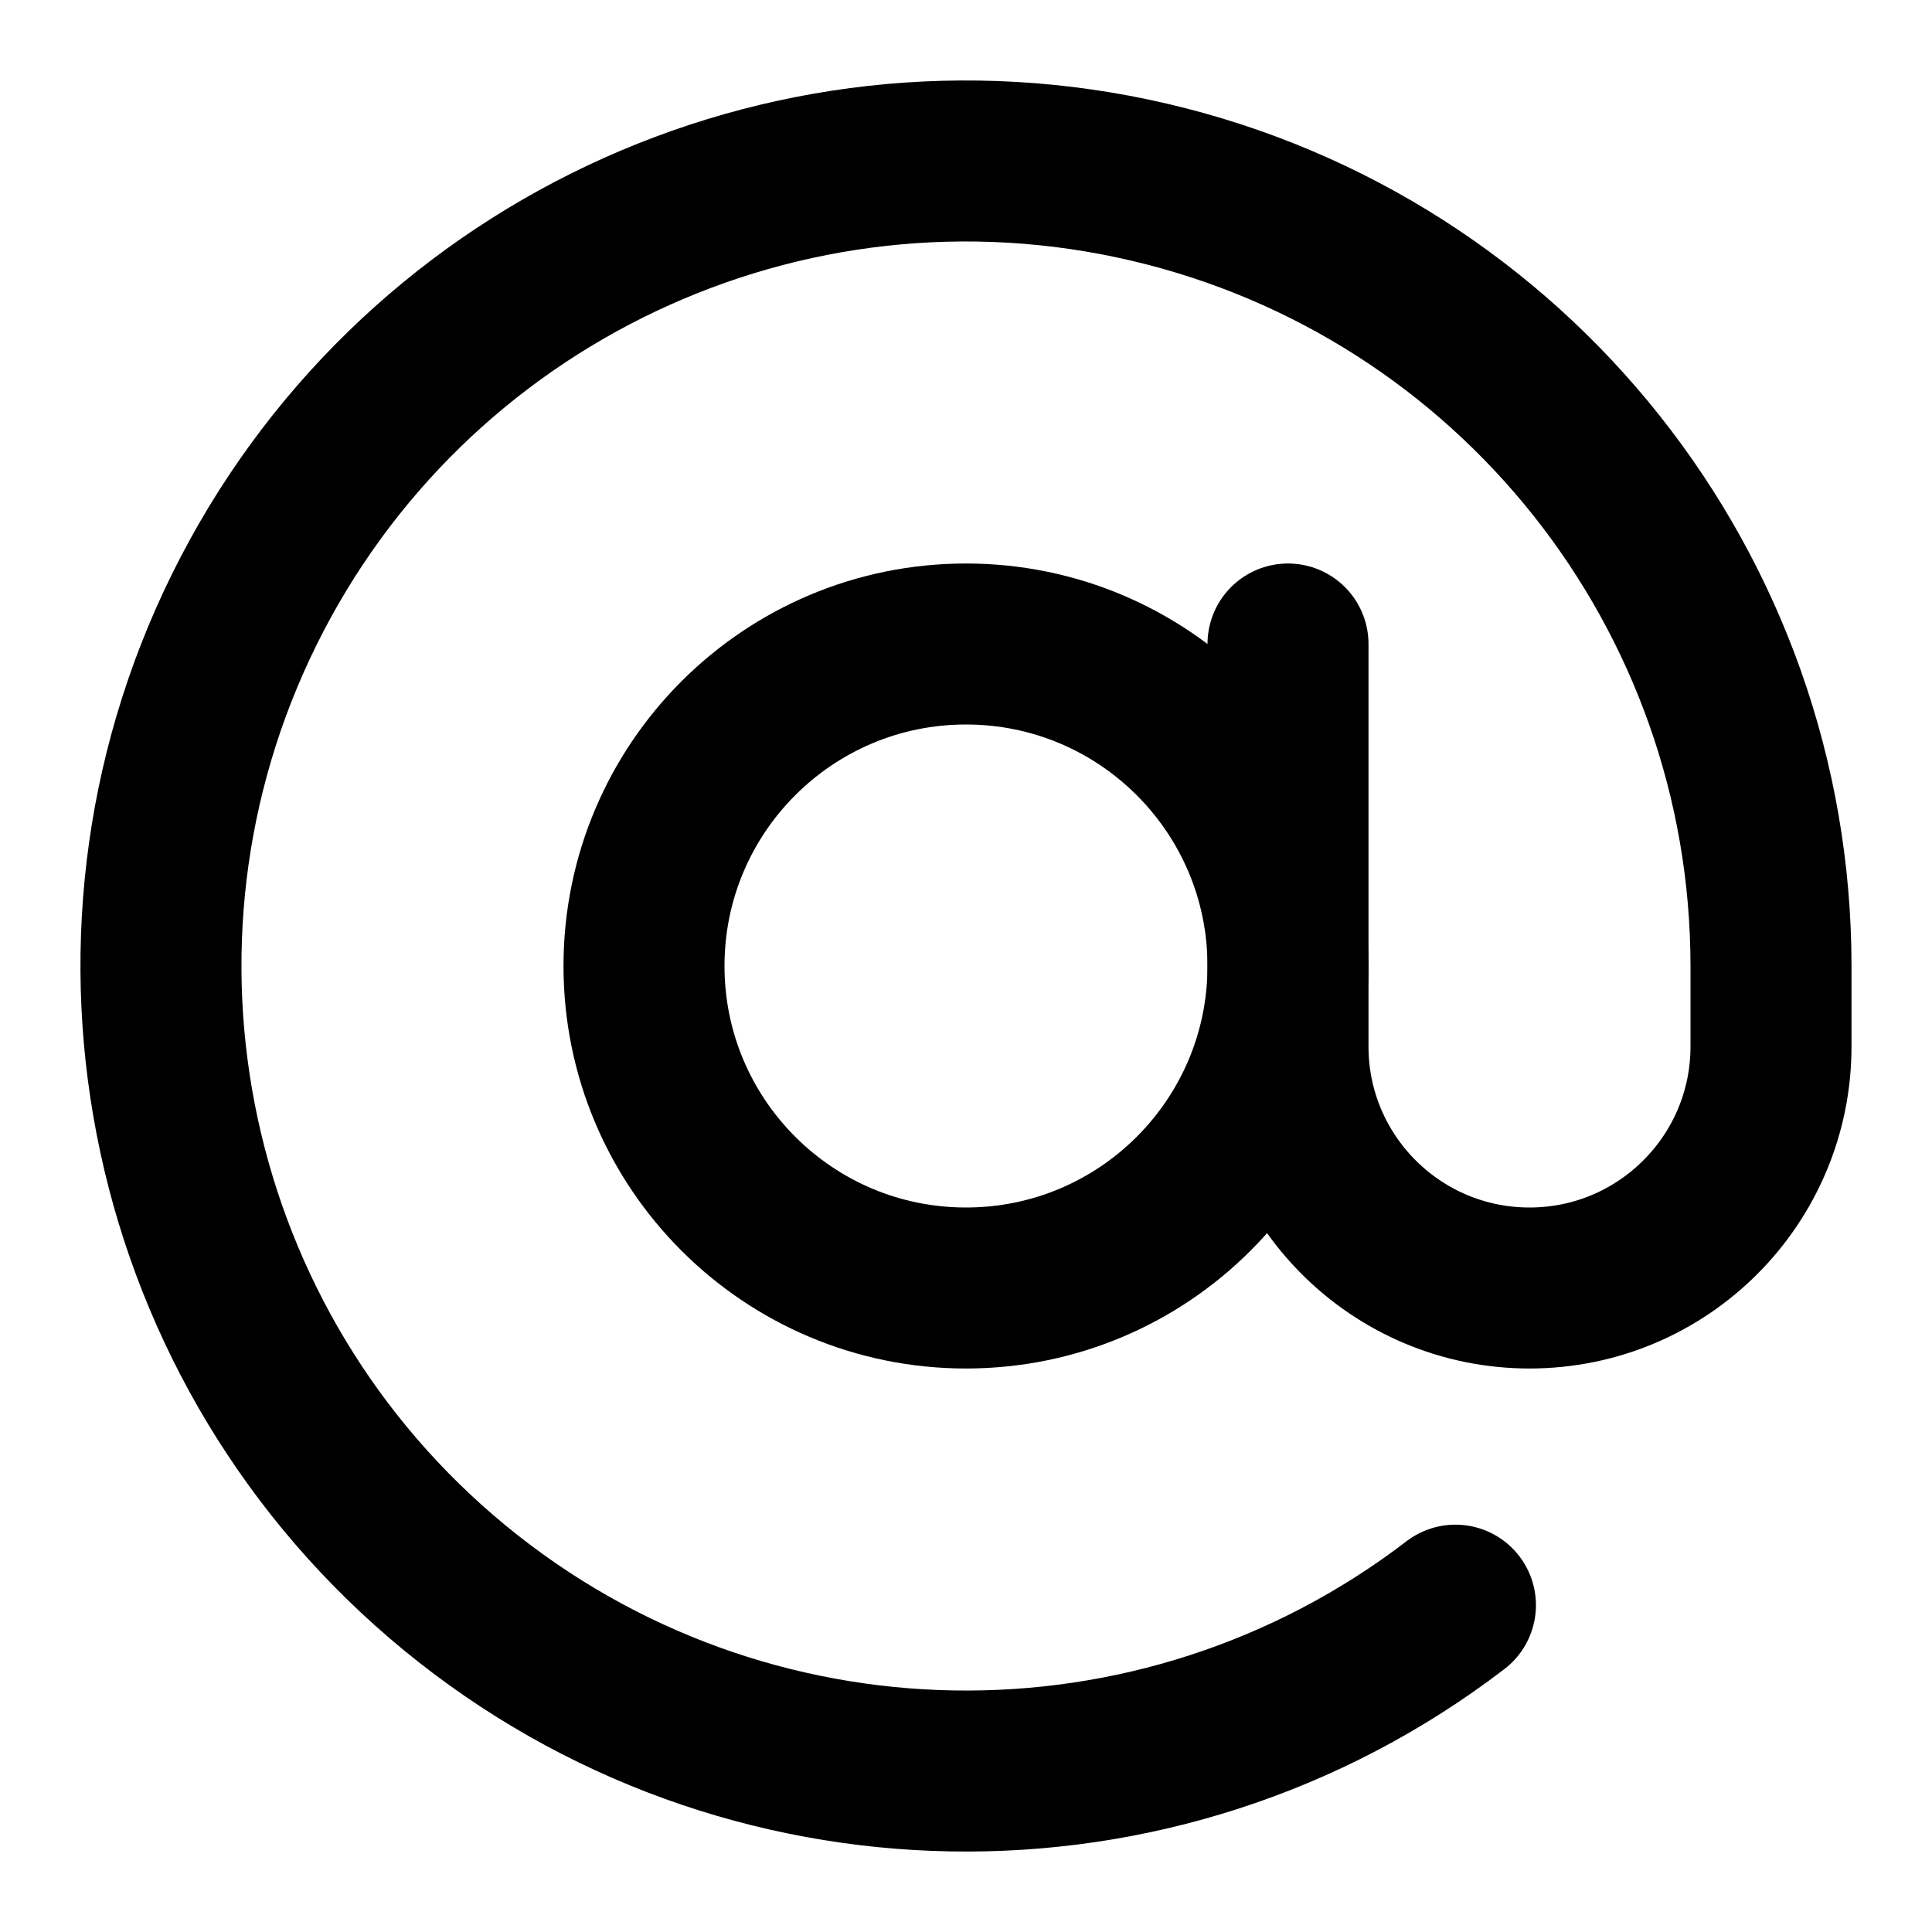
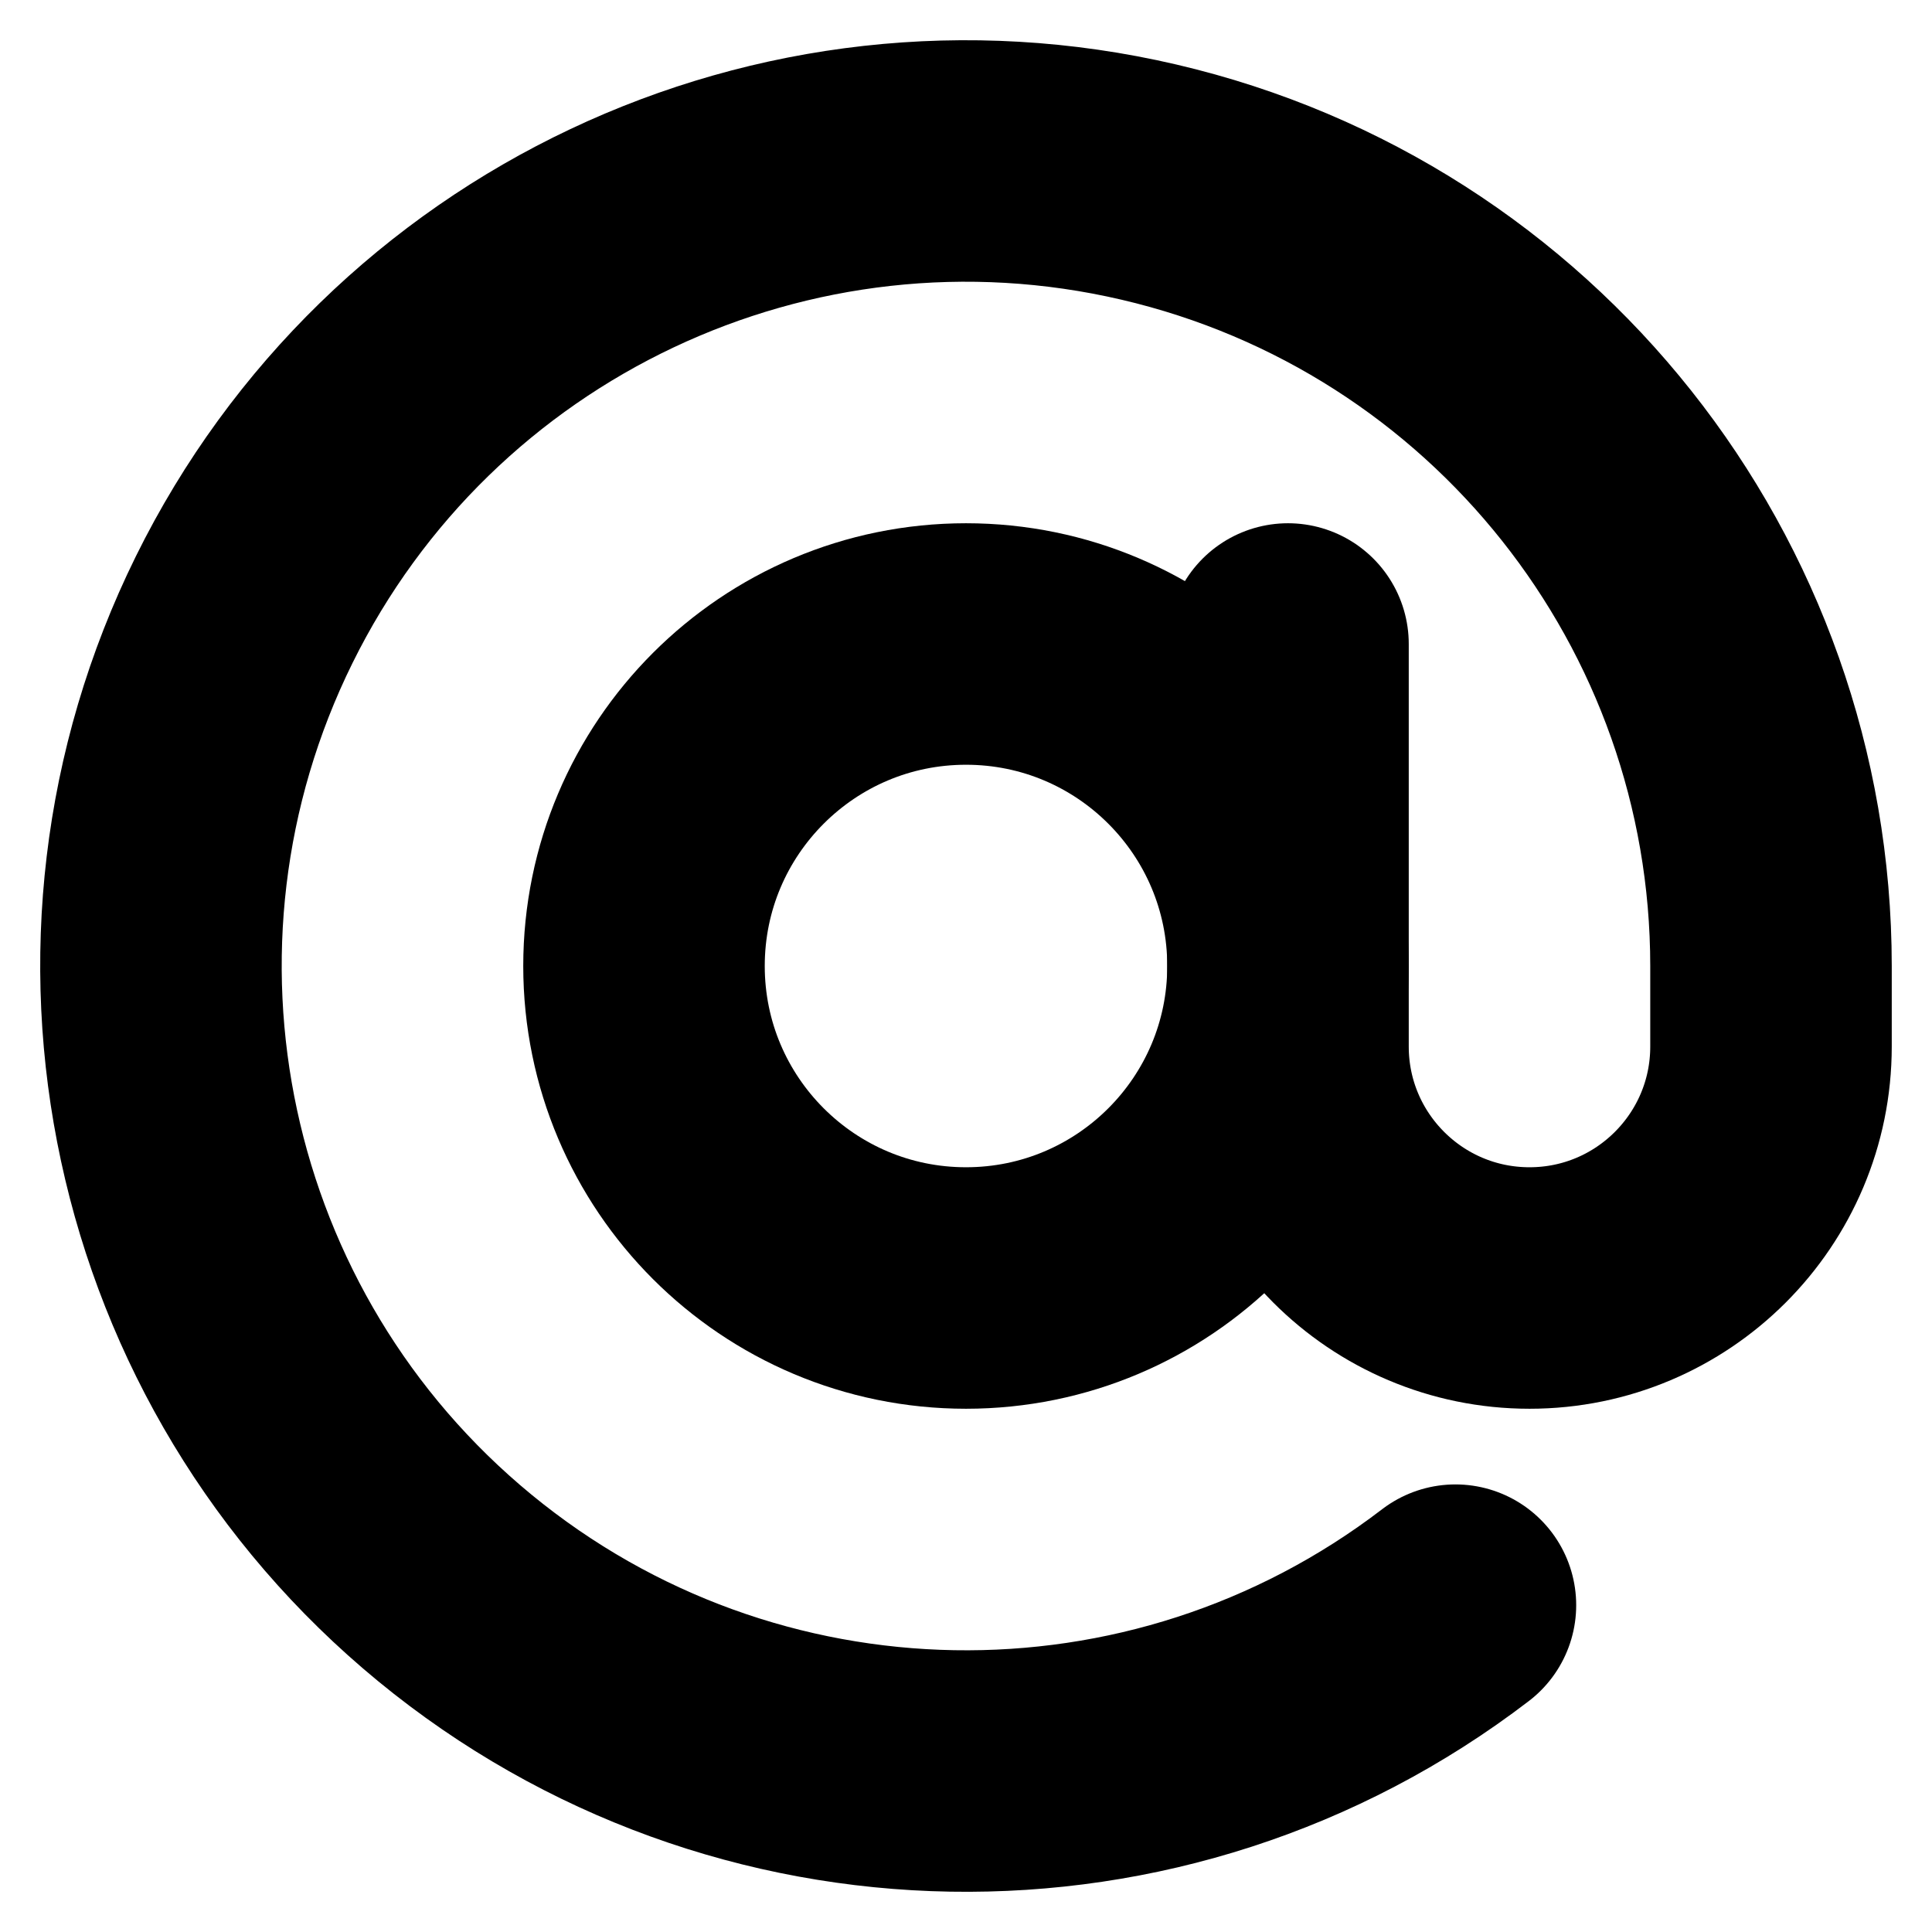
- <svg xmlns="http://www.w3.org/2000/svg" width="24" height="24" viewBox="0 0 24 24" fill="none" stroke="currentColor" stroke-width="2" stroke-linecap="round" stroke-linejoin="round">
+ <svg xmlns="http://www.w3.org/2000/svg" width="24" height="24" viewBox="0 0 24 24" fill="none" stroke="currentColor" stroke-width="3" stroke-linecap="round" stroke-linejoin="round">
  <circle cx="12" cy="12" r="4" />
  <path d="M16 8v5a3 3 0 0 0 6 0v-1a10 10 0 1 0-3.92 7.94" />
</svg>
